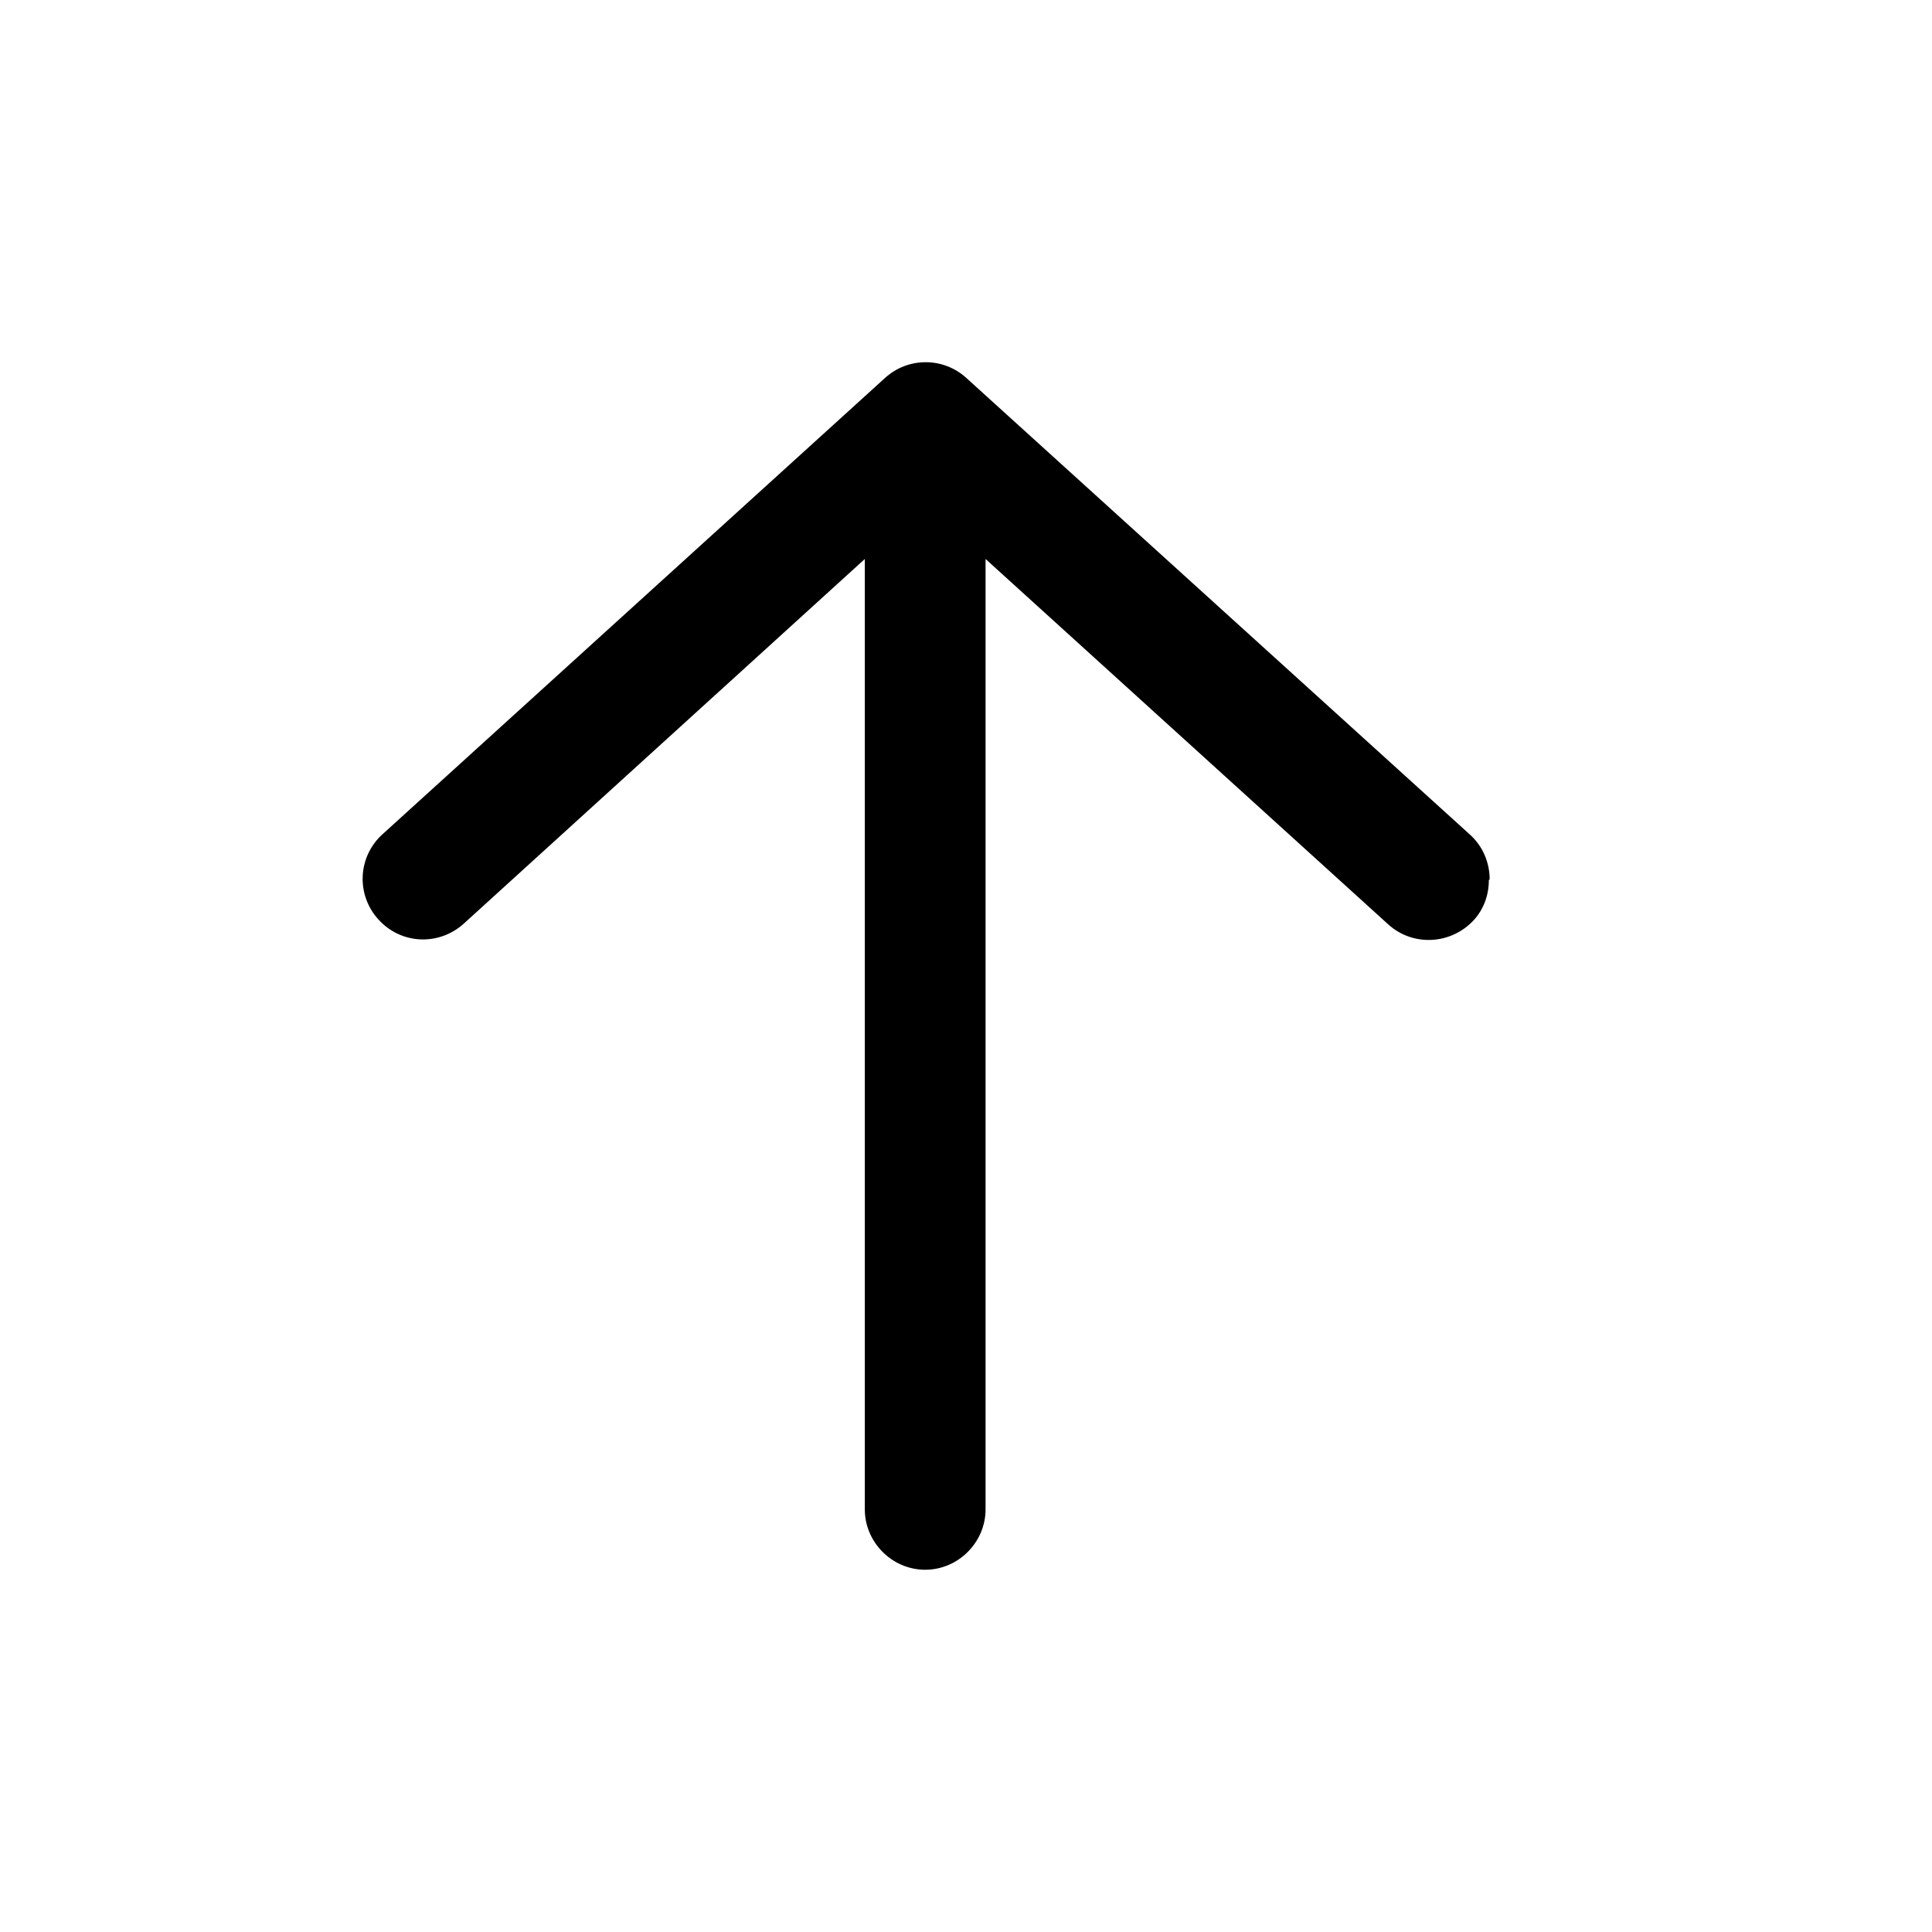
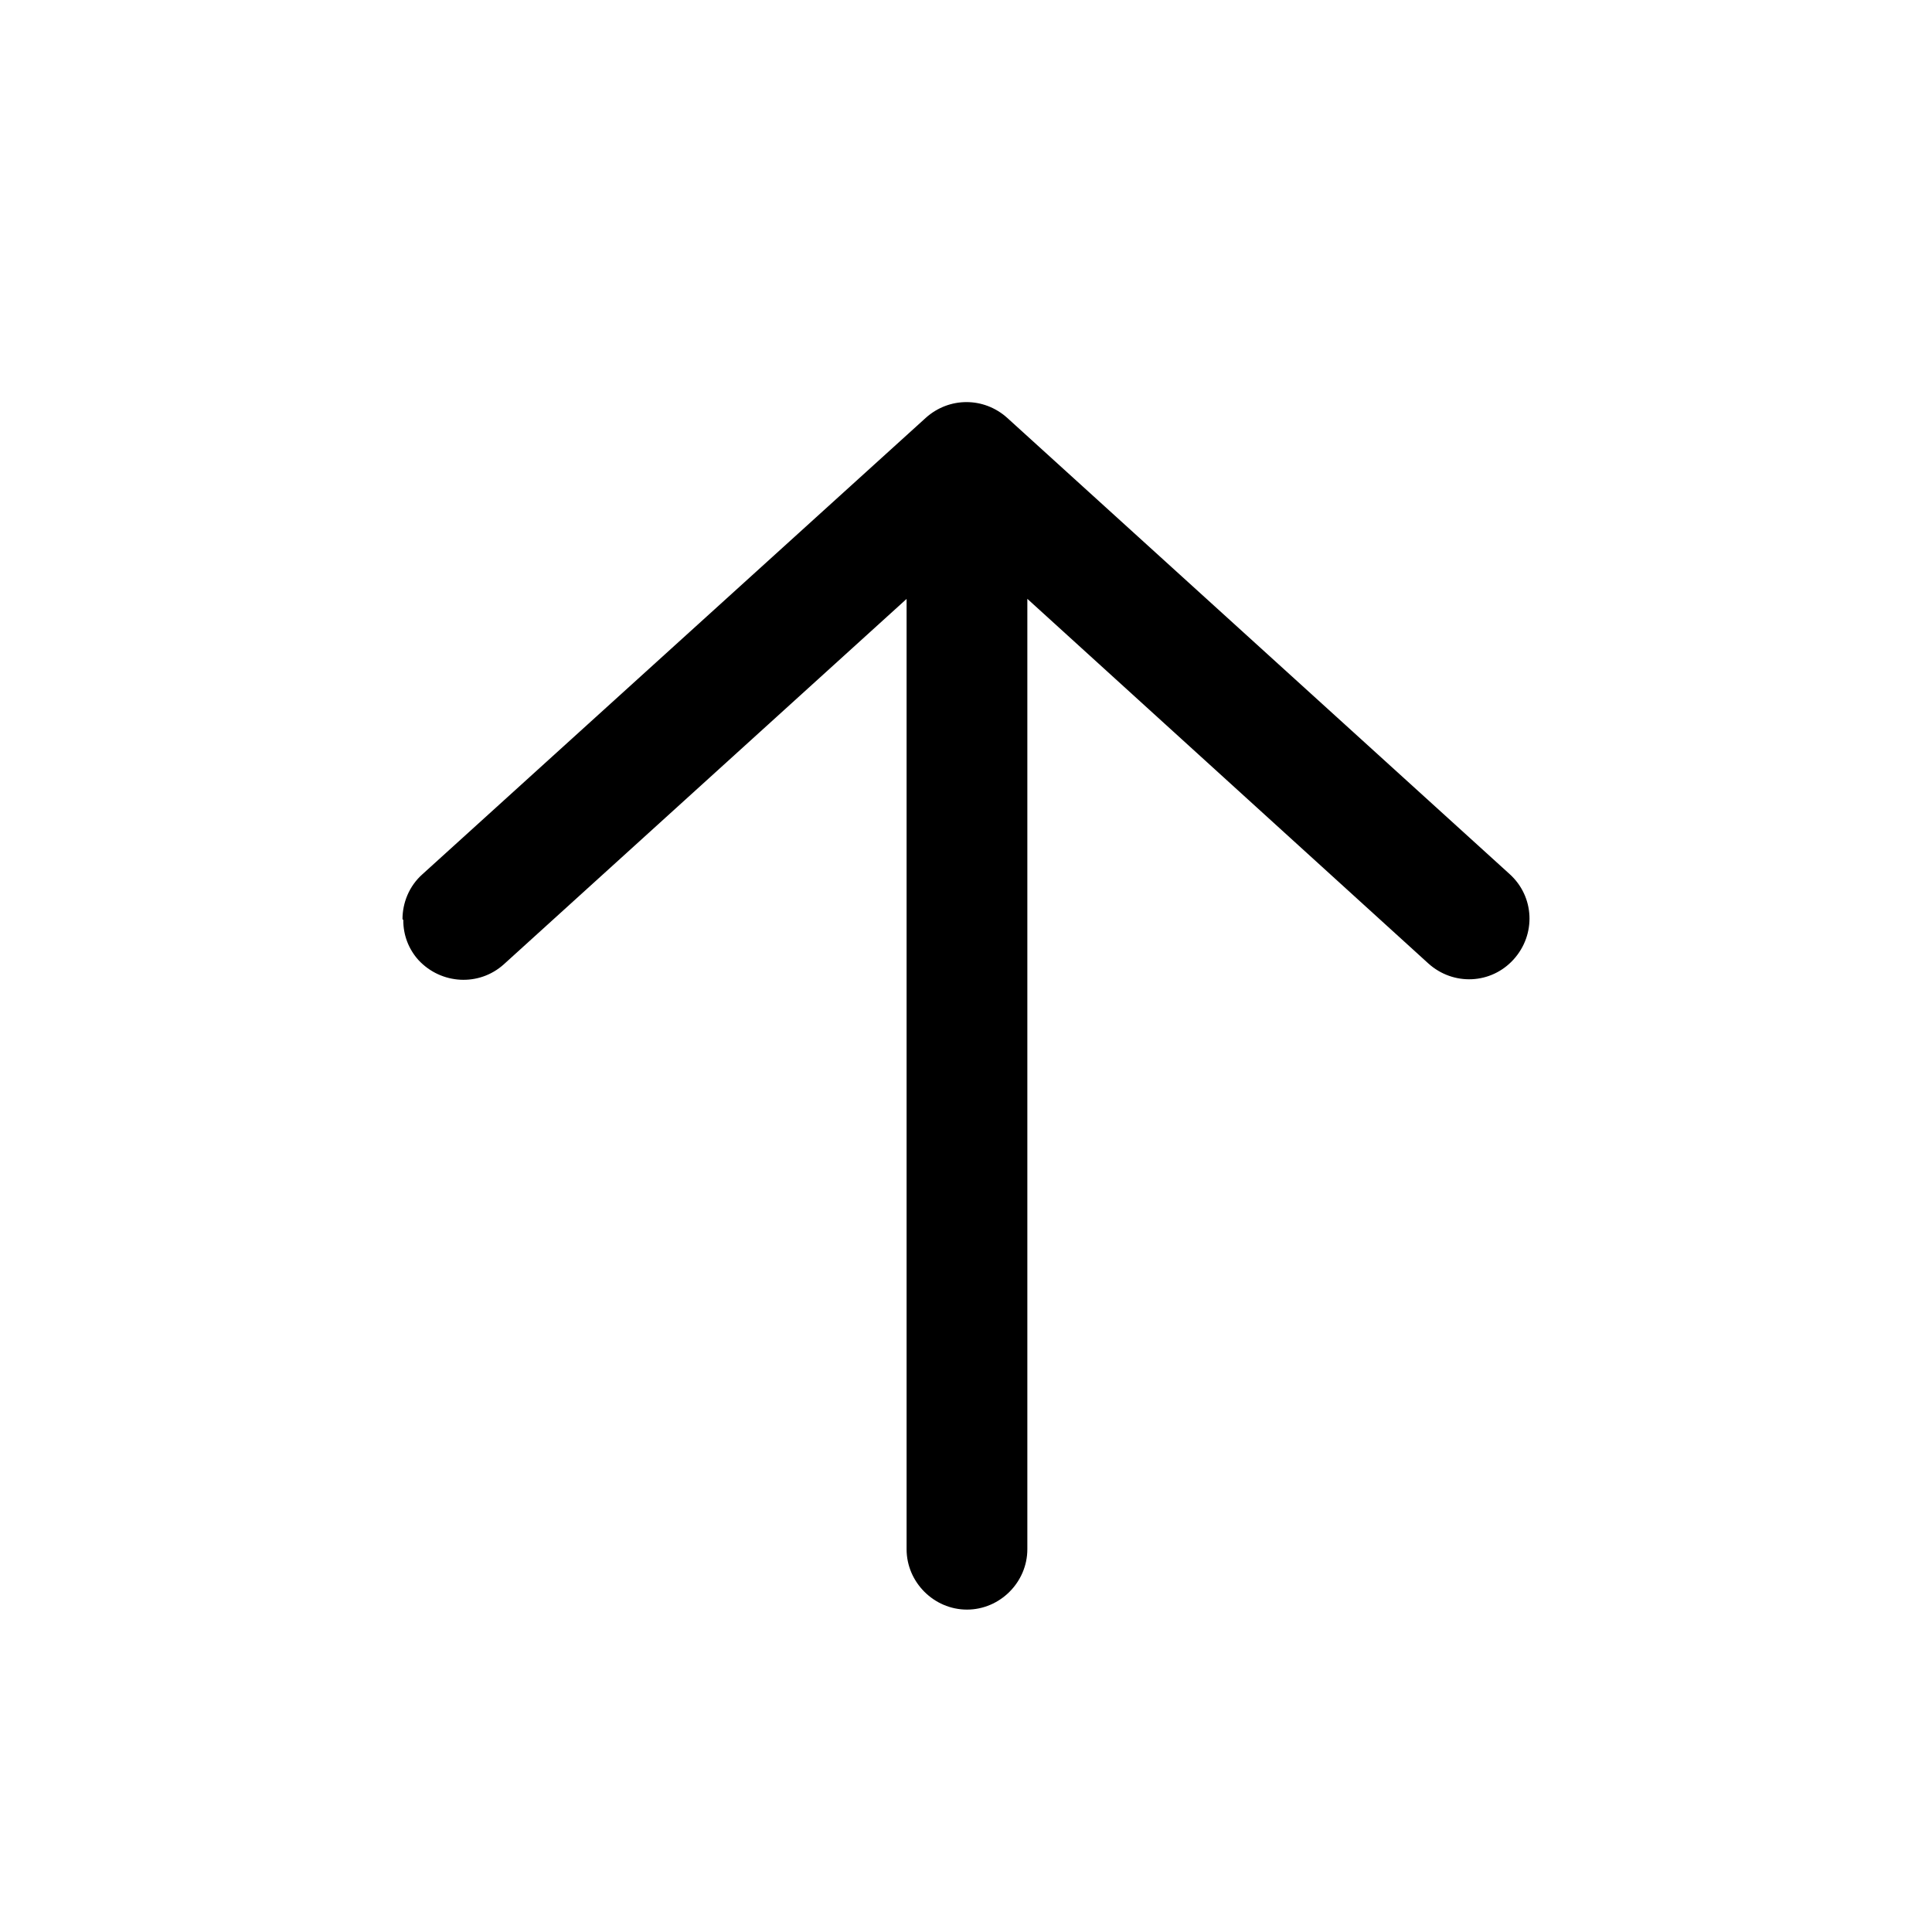
<svg viewBox="0 0 24 24">
-   <path fill="currentColor" d="M18.505 10.923c0-.2-.08-.41-.25-.56l-6.251-5.668a.75.75 0 0 0-1.01 0l-6.242 5.668a.746.746 0 0 0-.05 1.06c.28.31.75.33 1.06.05l4.981-4.529V18.75c0 .41.34.75.75.75s.75-.34.75-.75V6.944l5.002 4.539c.31.28.78.25 1.06-.05.13-.14.19-.32.19-.5z" />
+   <path fill="currentColor" d="M5 11.418c0-.2.08-.41.25-.56l6.251-5.668c.29-.26.72-.26 1.01 0l6.242 5.668c.31.28.33.75.05 1.06s-.75.33-1.06.05l-4.981-4.529v11.806c0 .41-.34.75-.75.75s-.75-.34-.75-.75V7.44L6.26 11.978c-.31.28-.78.25-1.06-.05a.73.73 0 0 1-.19-.5z" />
</svg>
